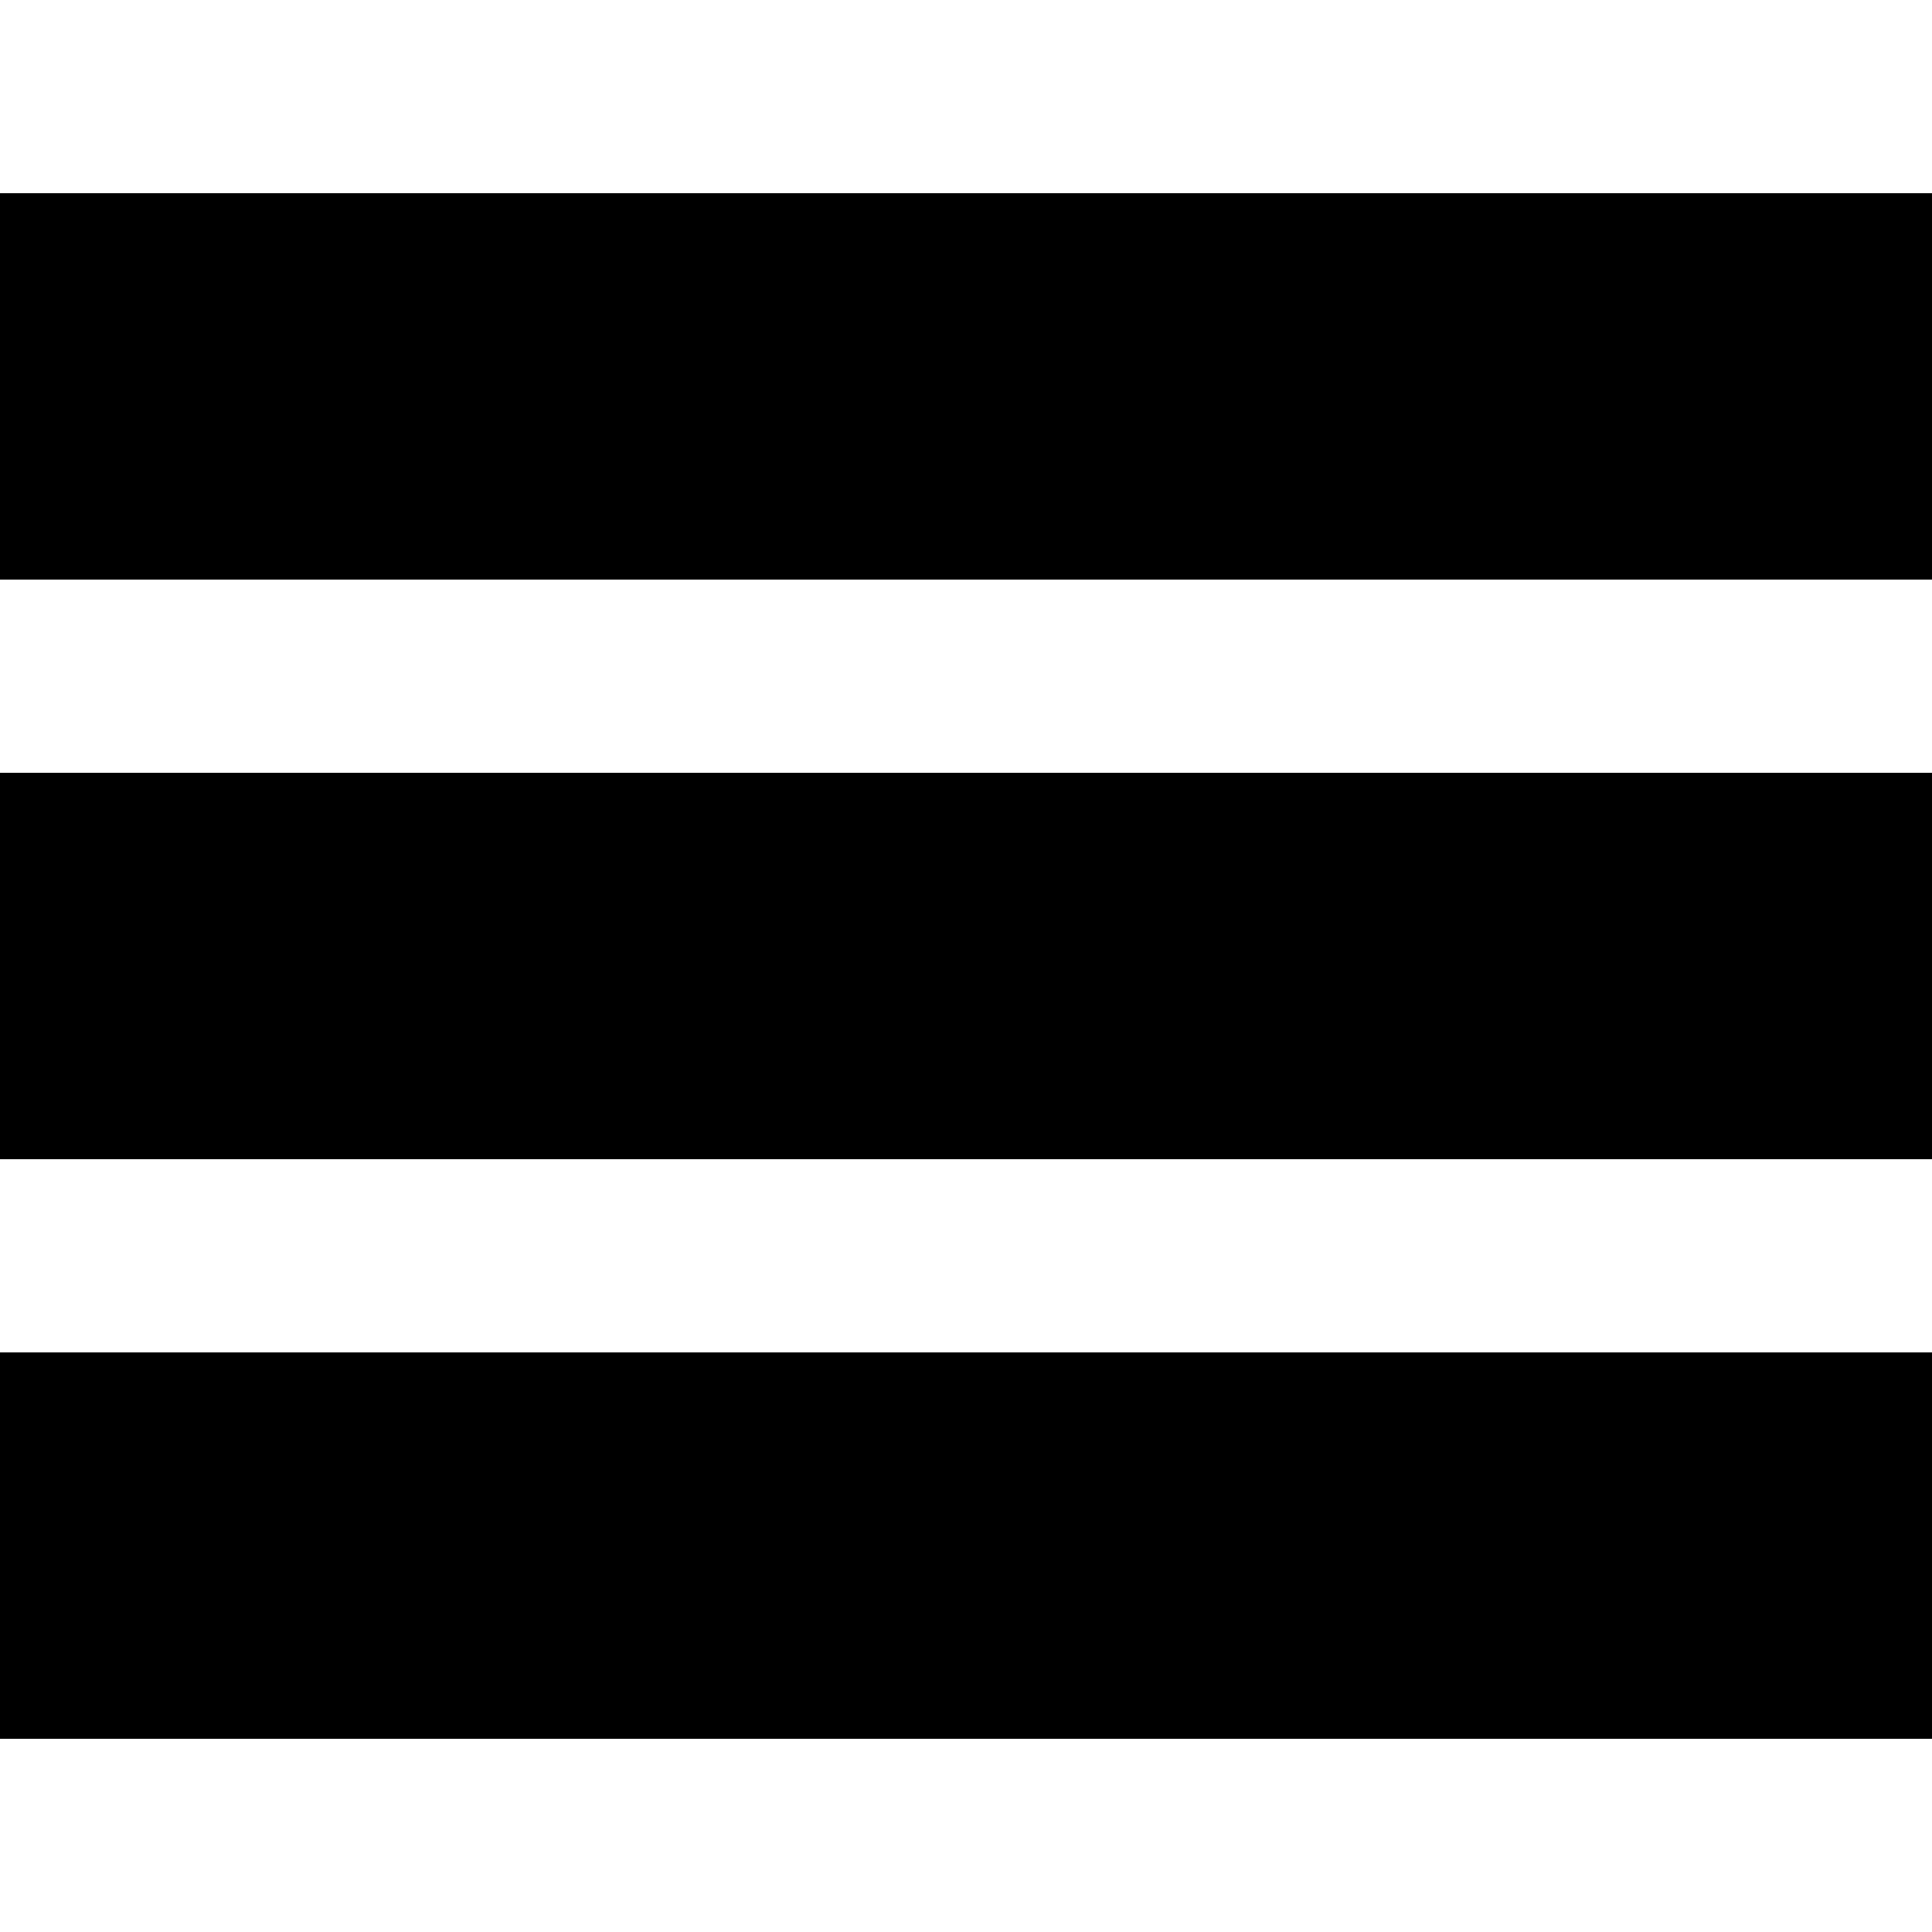
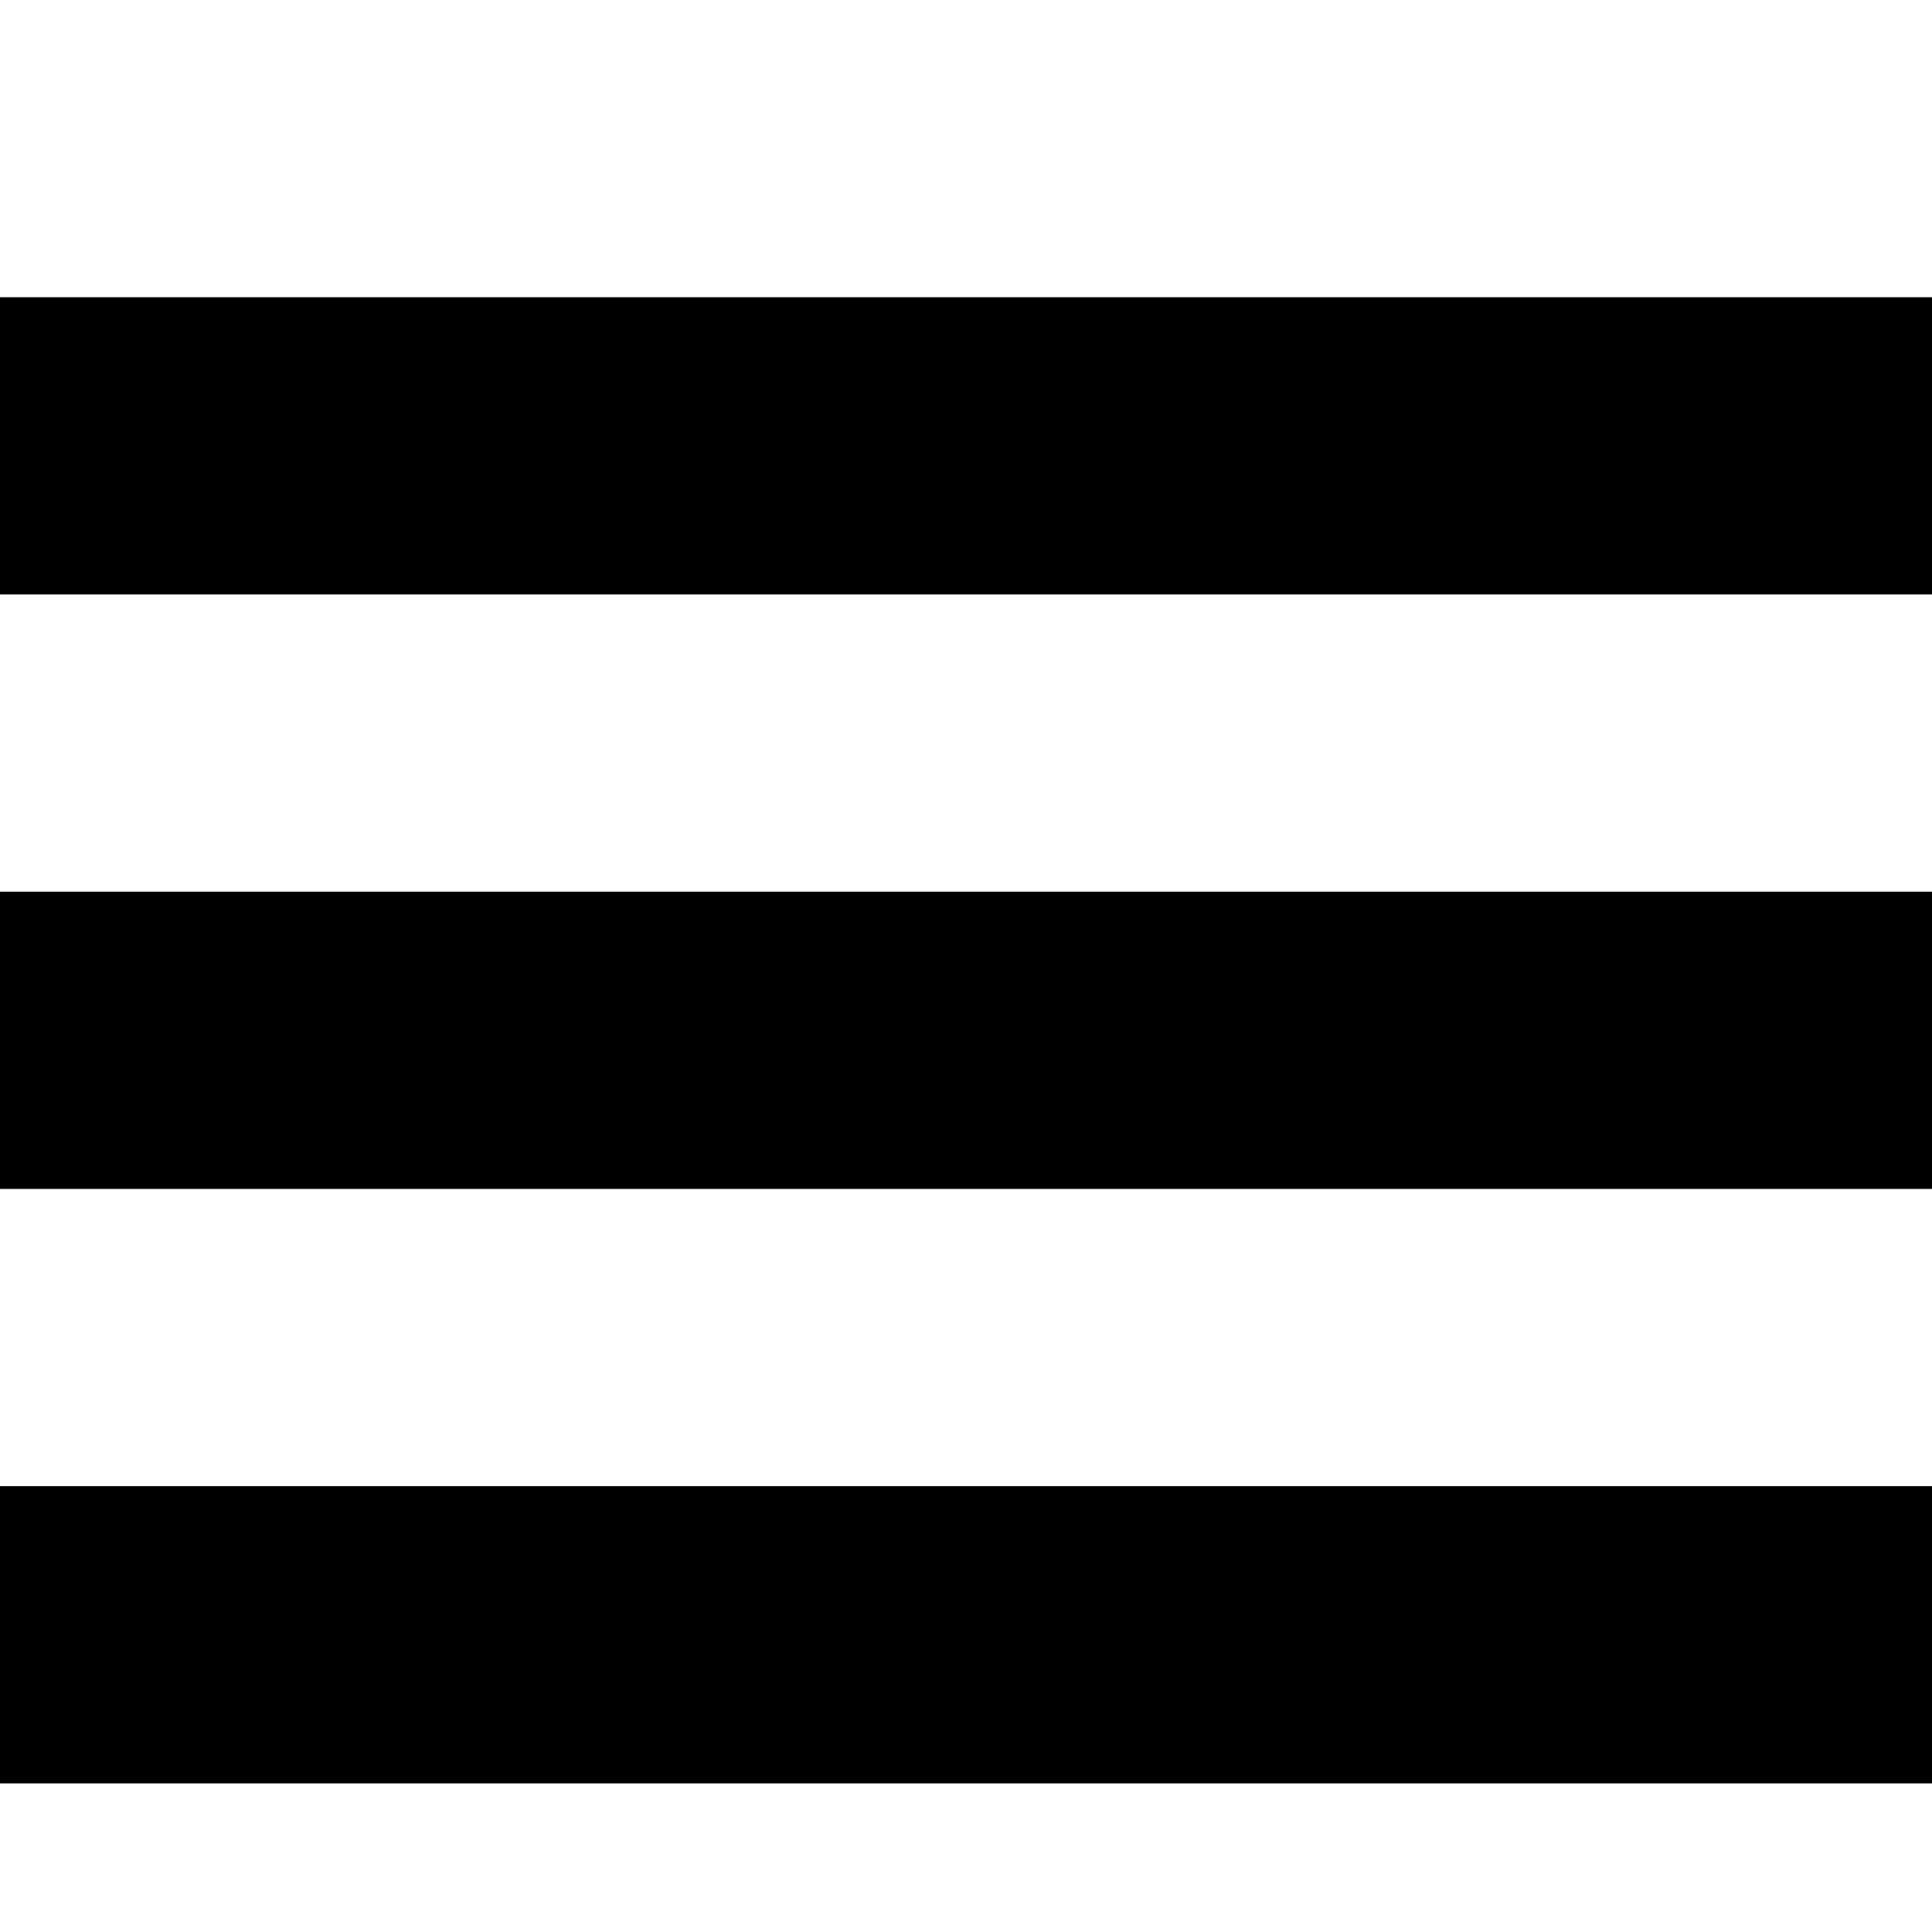
- <svg xmlns="http://www.w3.org/2000/svg" preserveAspectRatio="Xmid-YMid" viewBox="0 0 100 100">
-   <rect x="0" y="10" width="100" height="20" />
-   <rect x="0" y="40" width="100" height="20" />
-   <rect x="0" y="70" width="100" height="20" />
+ <svg xmlns="http://www.w3.org/2000/svg" preserveAspectRatio="xMidYMid" viewBox="0 0 130 130">
+   <rect x="0" y="20" width="130" height="20" />
+   <rect x="0" y="60" width="130" height="20" />
+   <rect x="0" y="100" width="130" height="20" />
</svg>
